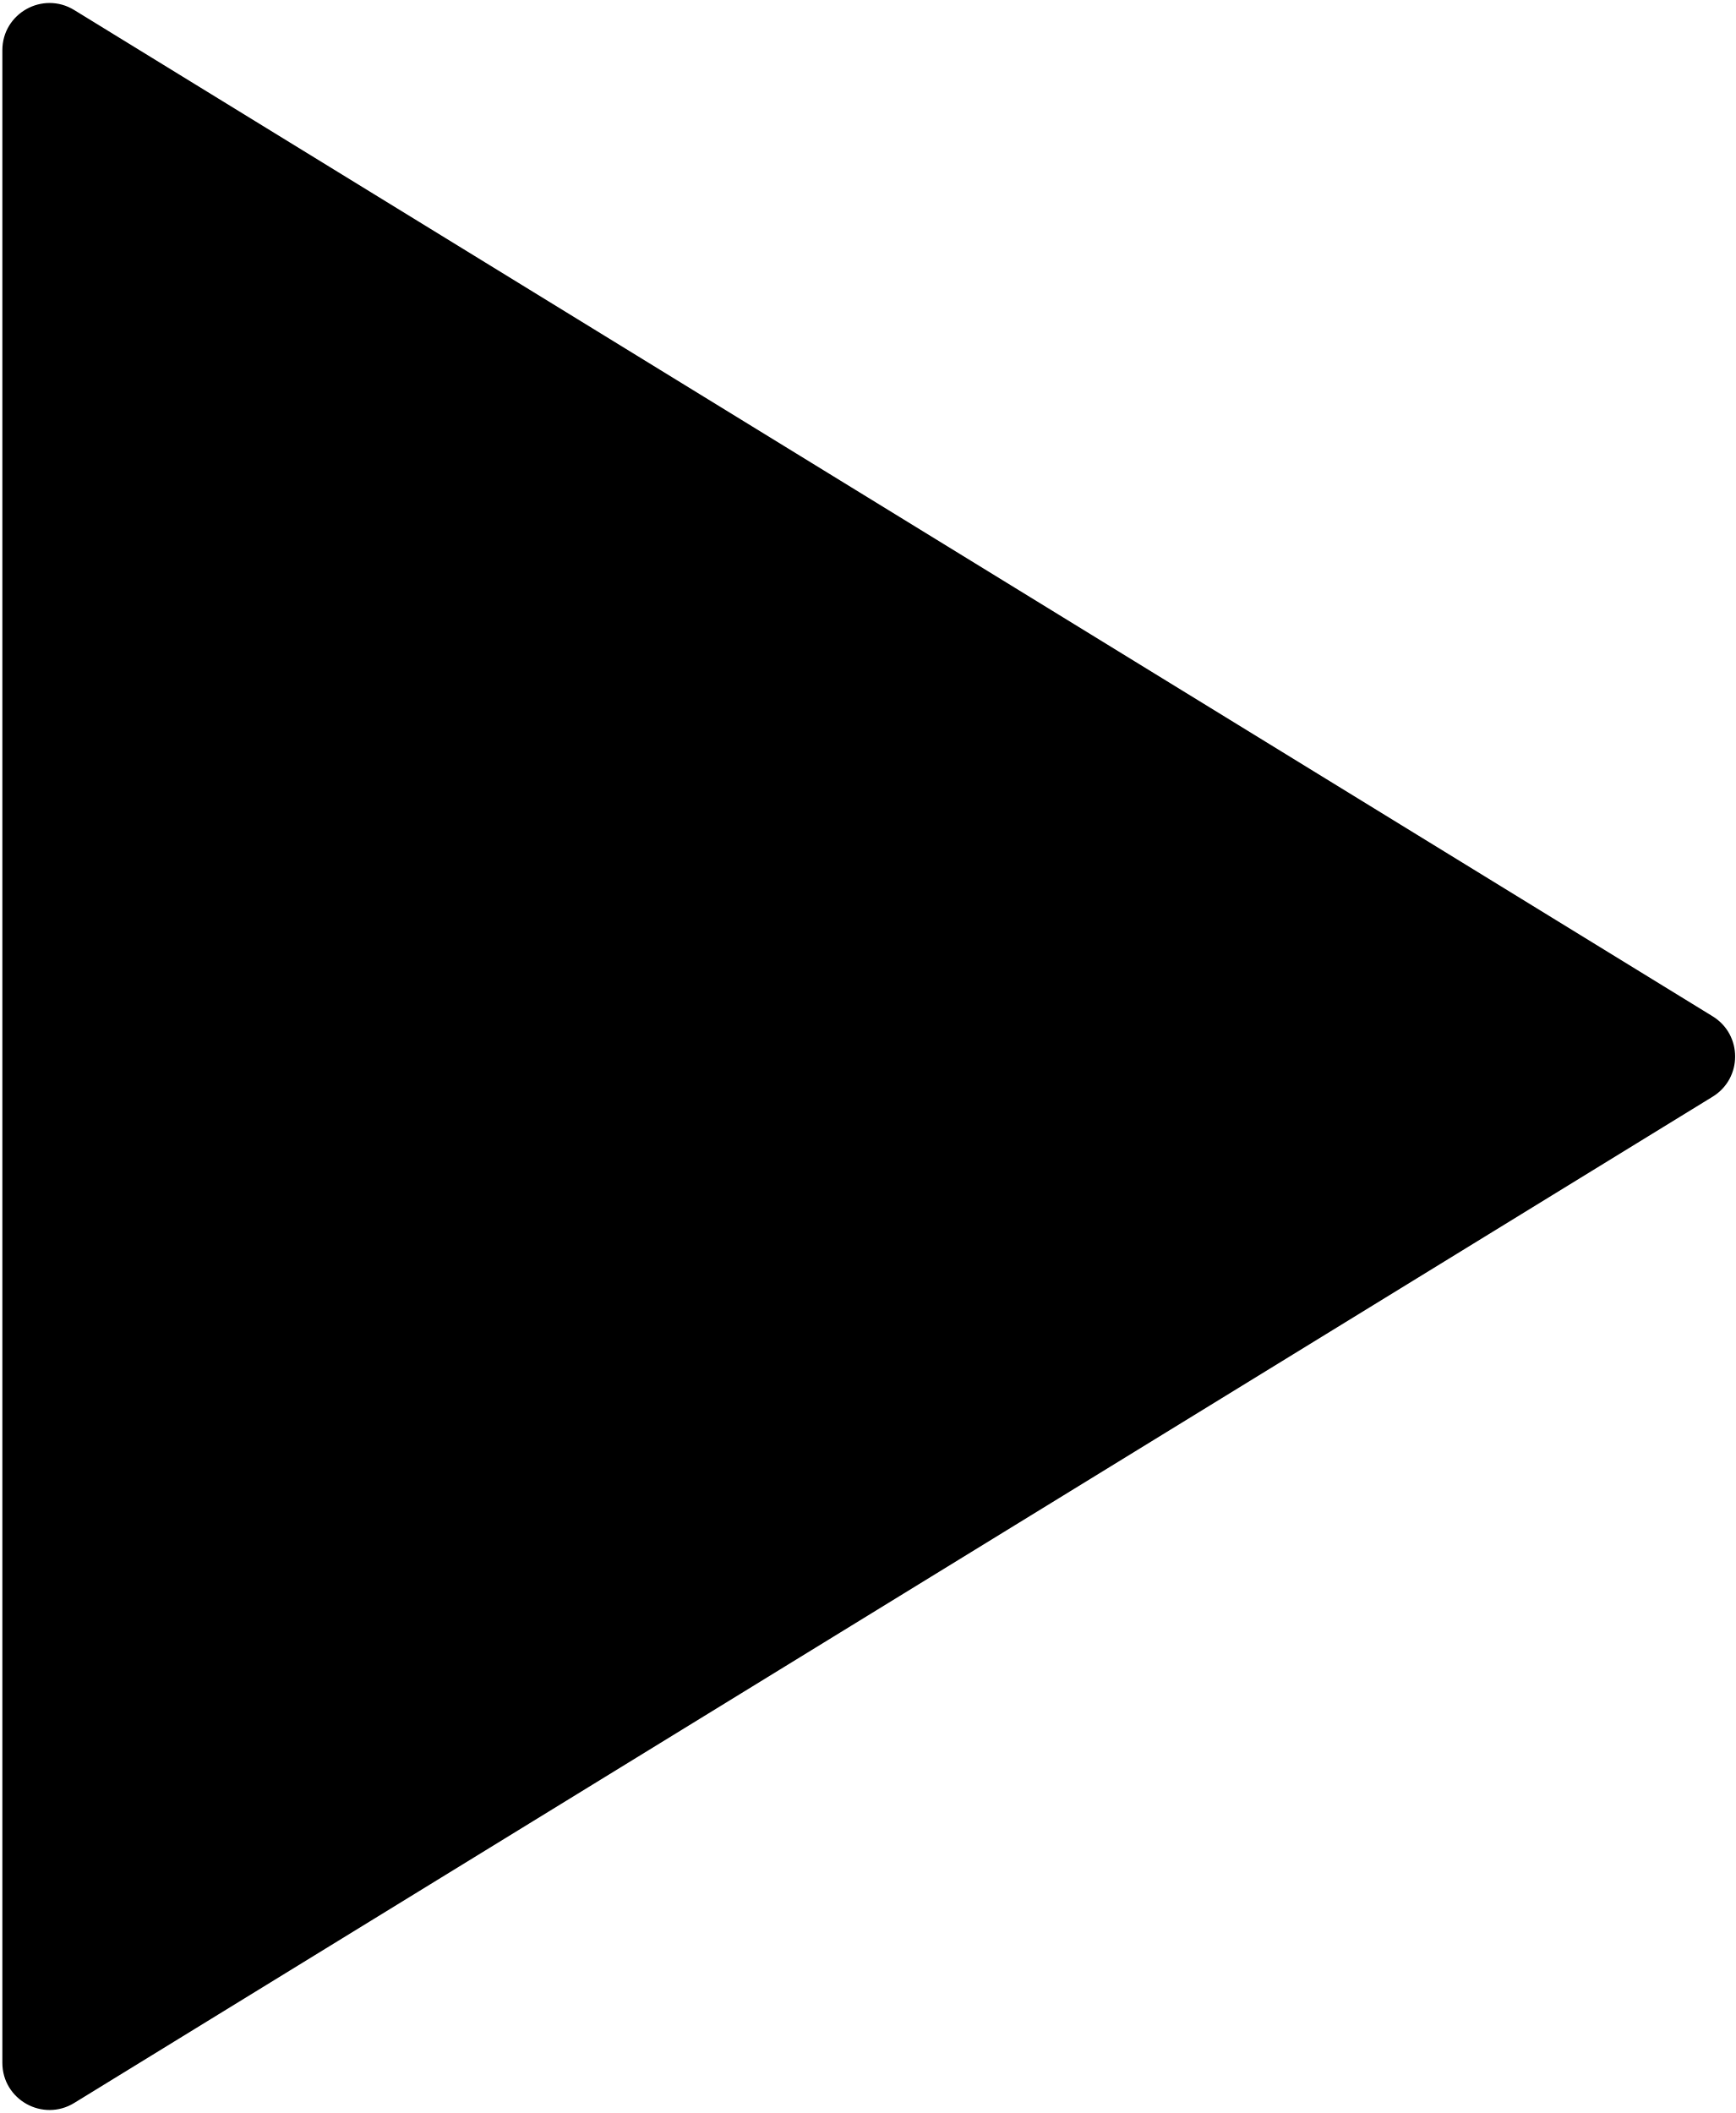
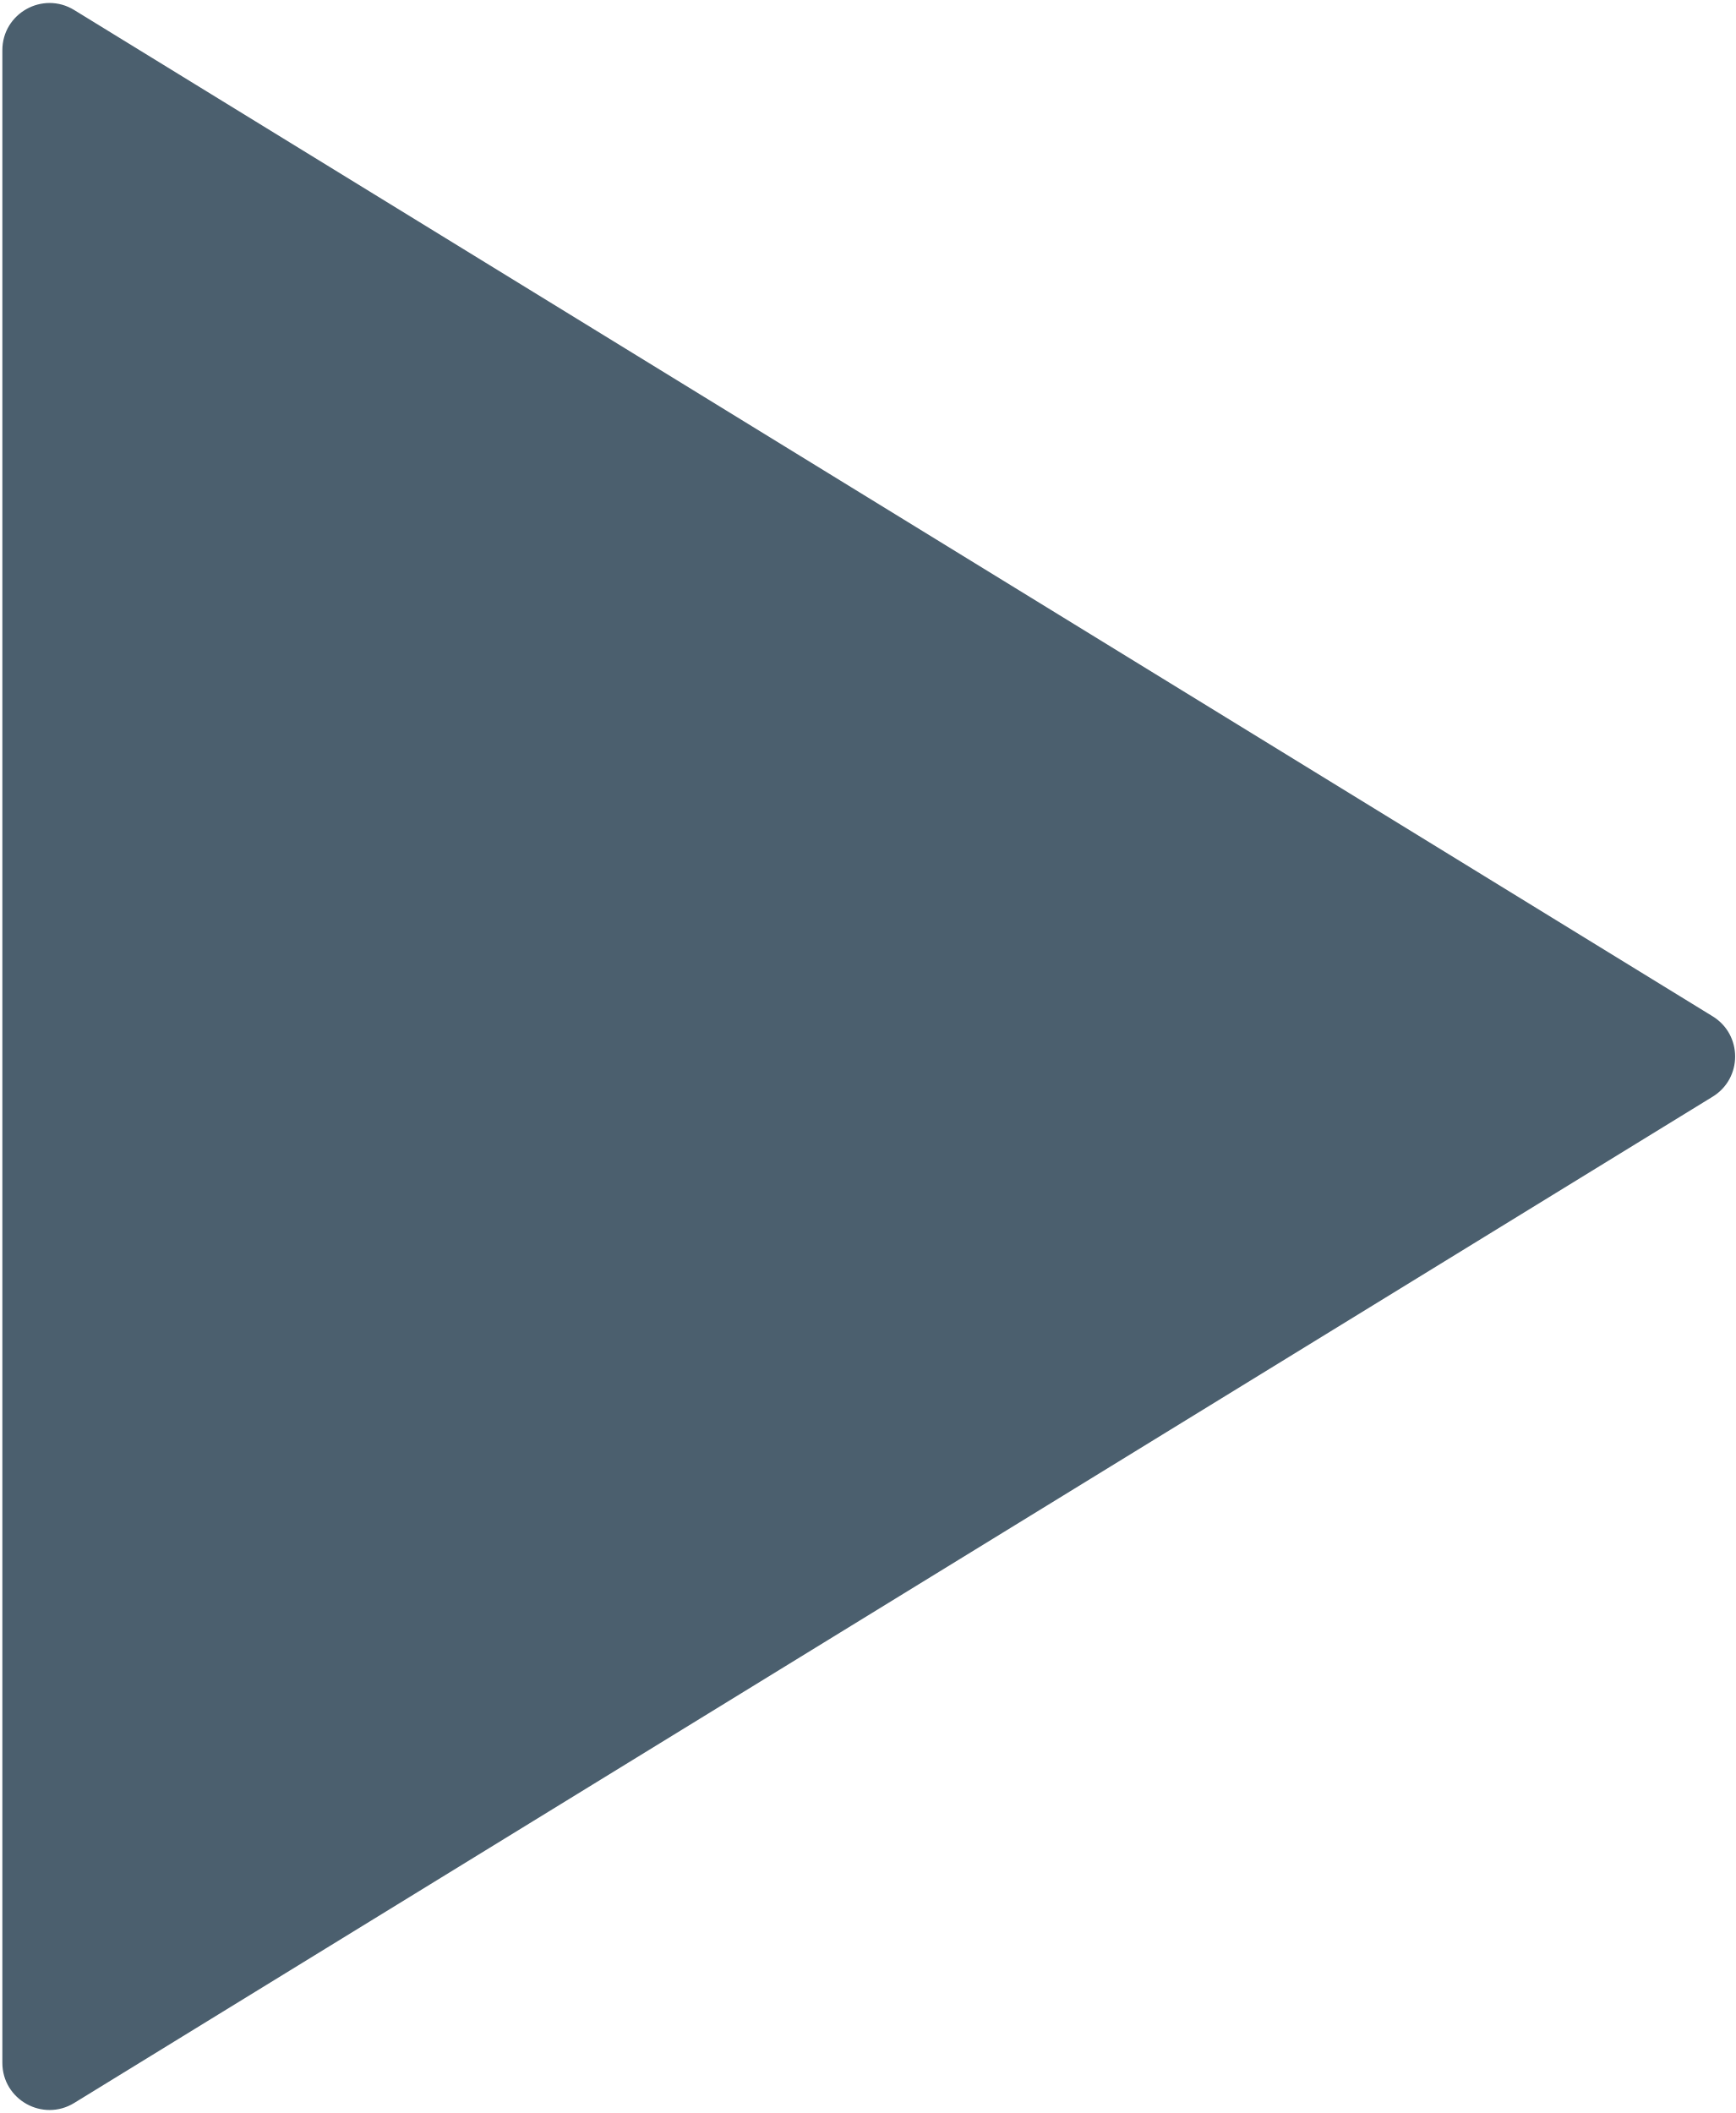
<svg xmlns="http://www.w3.org/2000/svg" width="368" height="448" viewBox="0 0 368 448" fill="none">
-   <path d="M363.125 215.479C369.481 219.382 369.481 228.618 363.125 232.521L15.733 445.873C9.07 449.965 0.5 445.171 0.5 437.352V10.648C0.5 2.829 9.07 -1.965 15.733 2.127L363.125 215.479Z" fill="black" />
+   <path d="M363.125 215.479C369.481 219.382 369.481 228.618 363.125 232.521L15.733 445.873C9.07 449.965 0.5 445.171 0.5 437.352V10.648C0.5 2.829 9.07 -1.965 15.733 2.127L363.125 215.479Z" fill="#4B5F6E" />
</svg>
